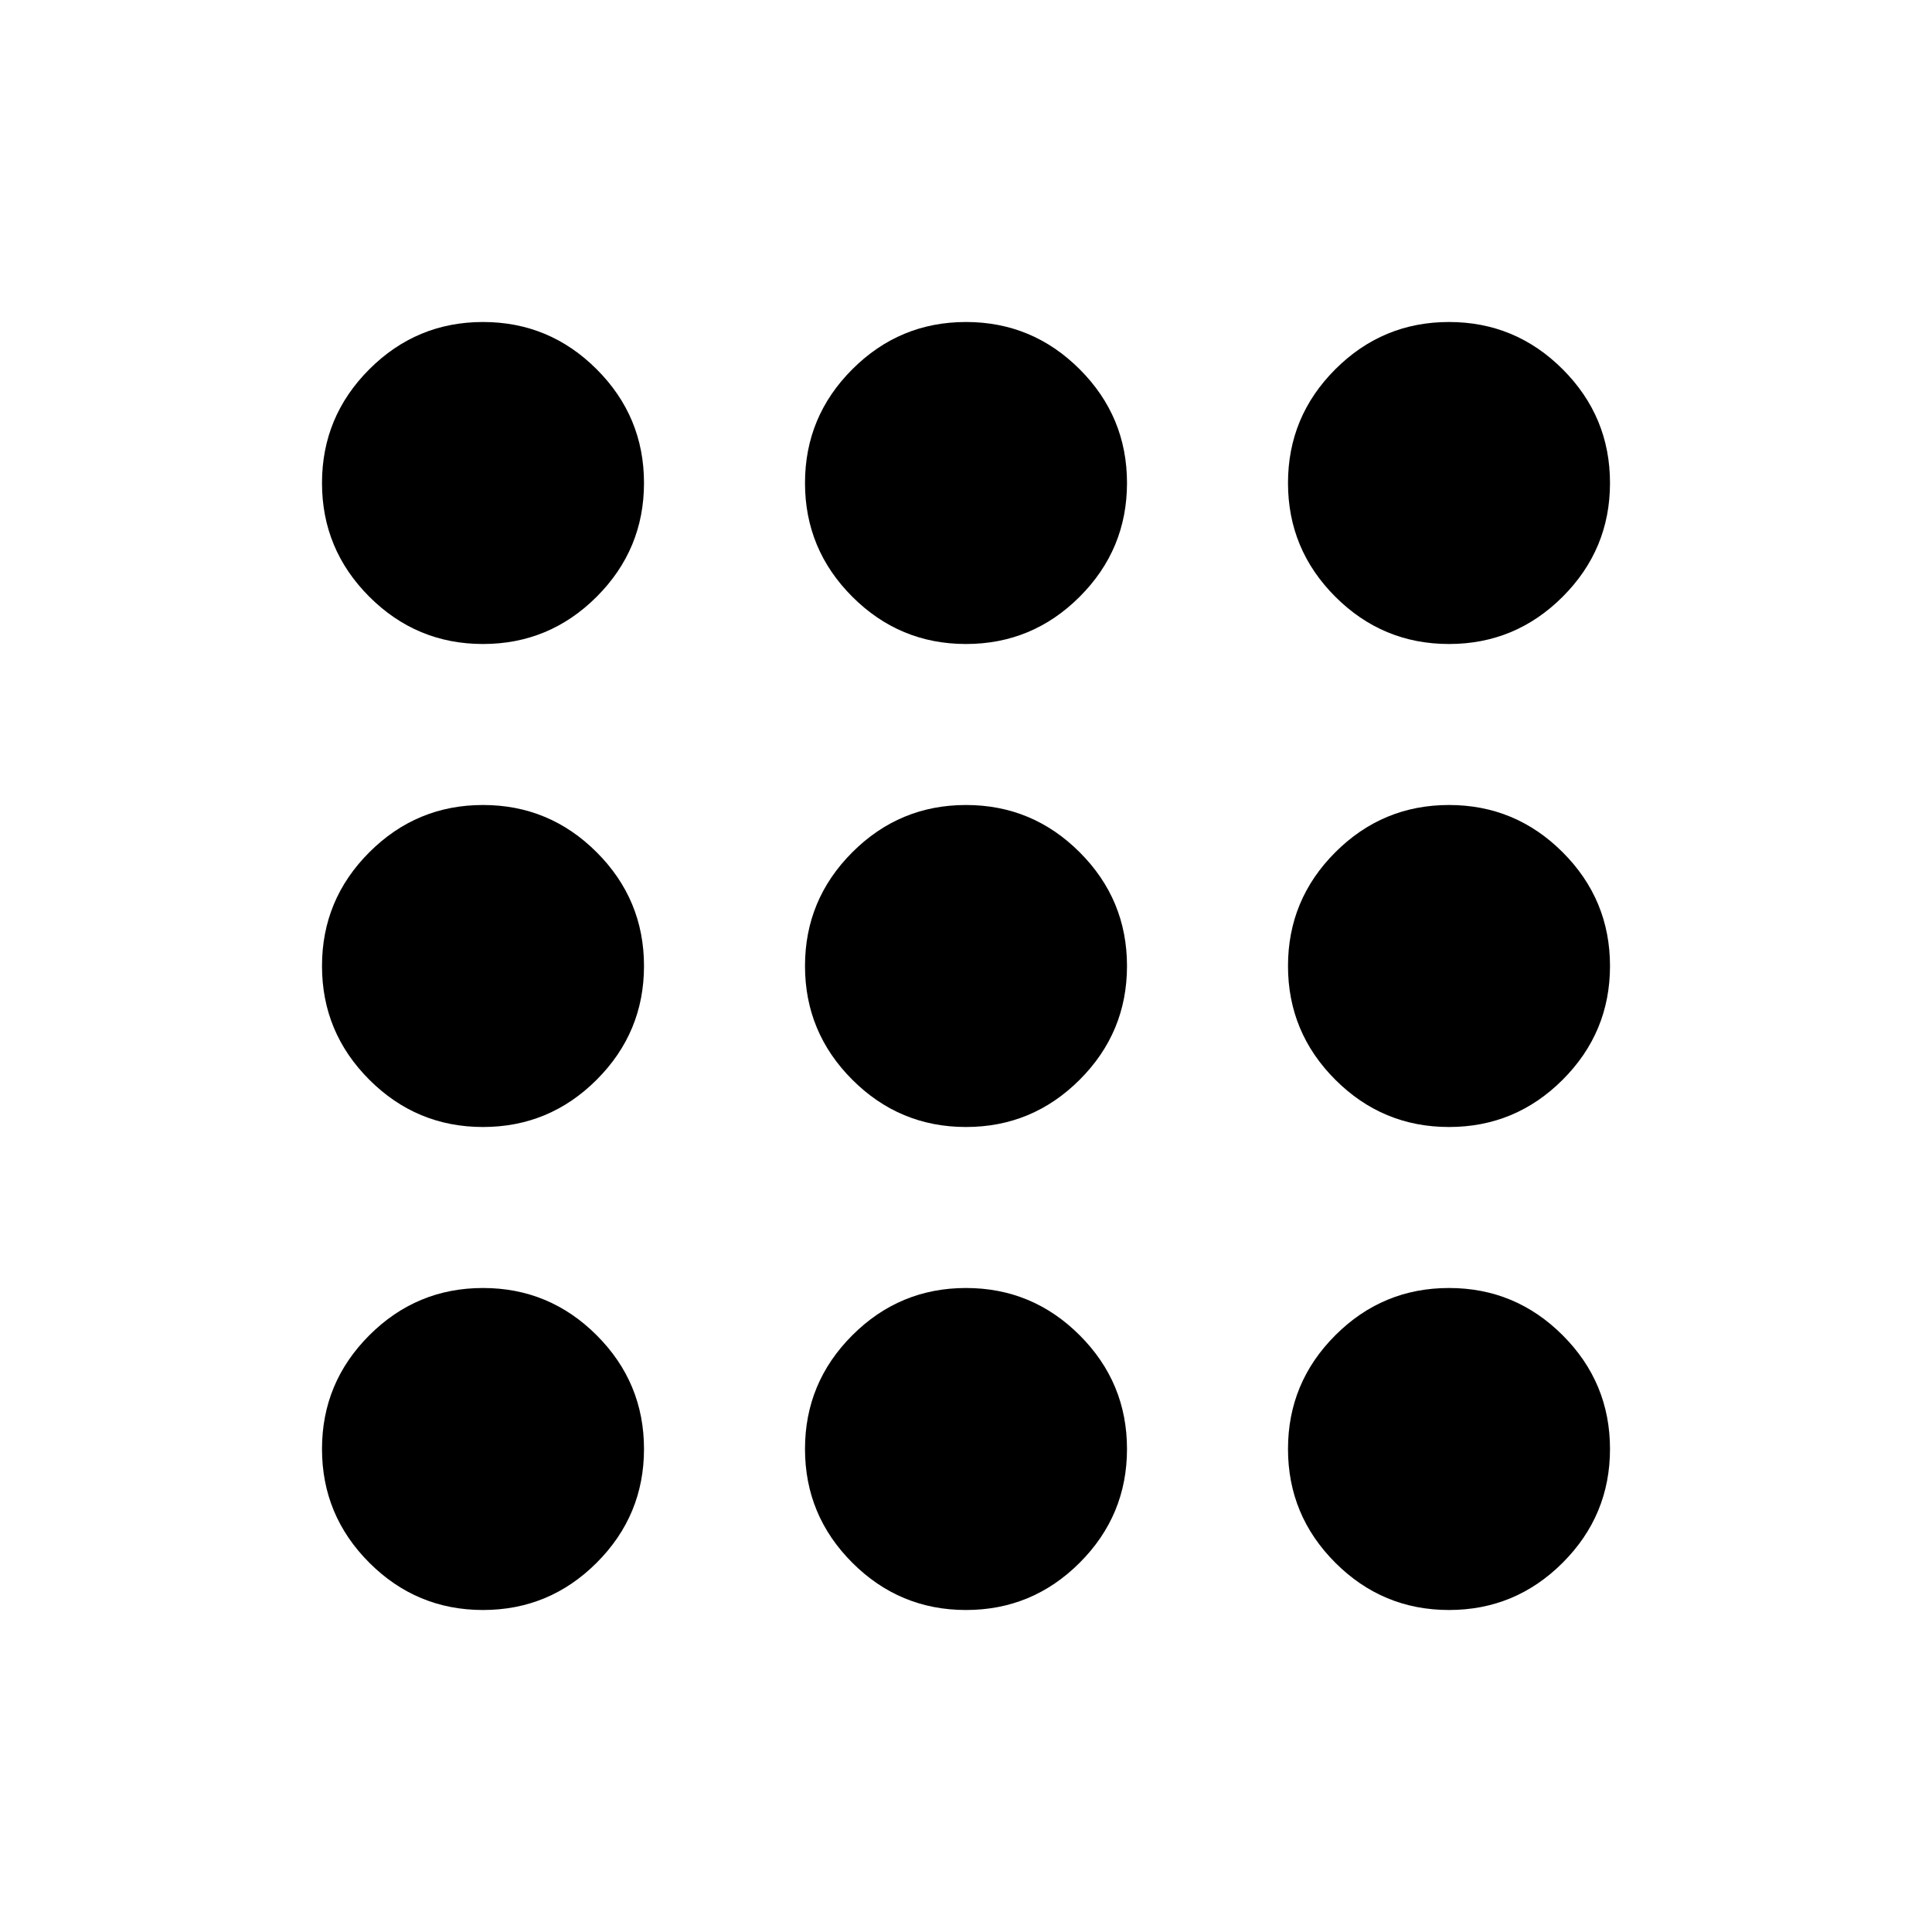
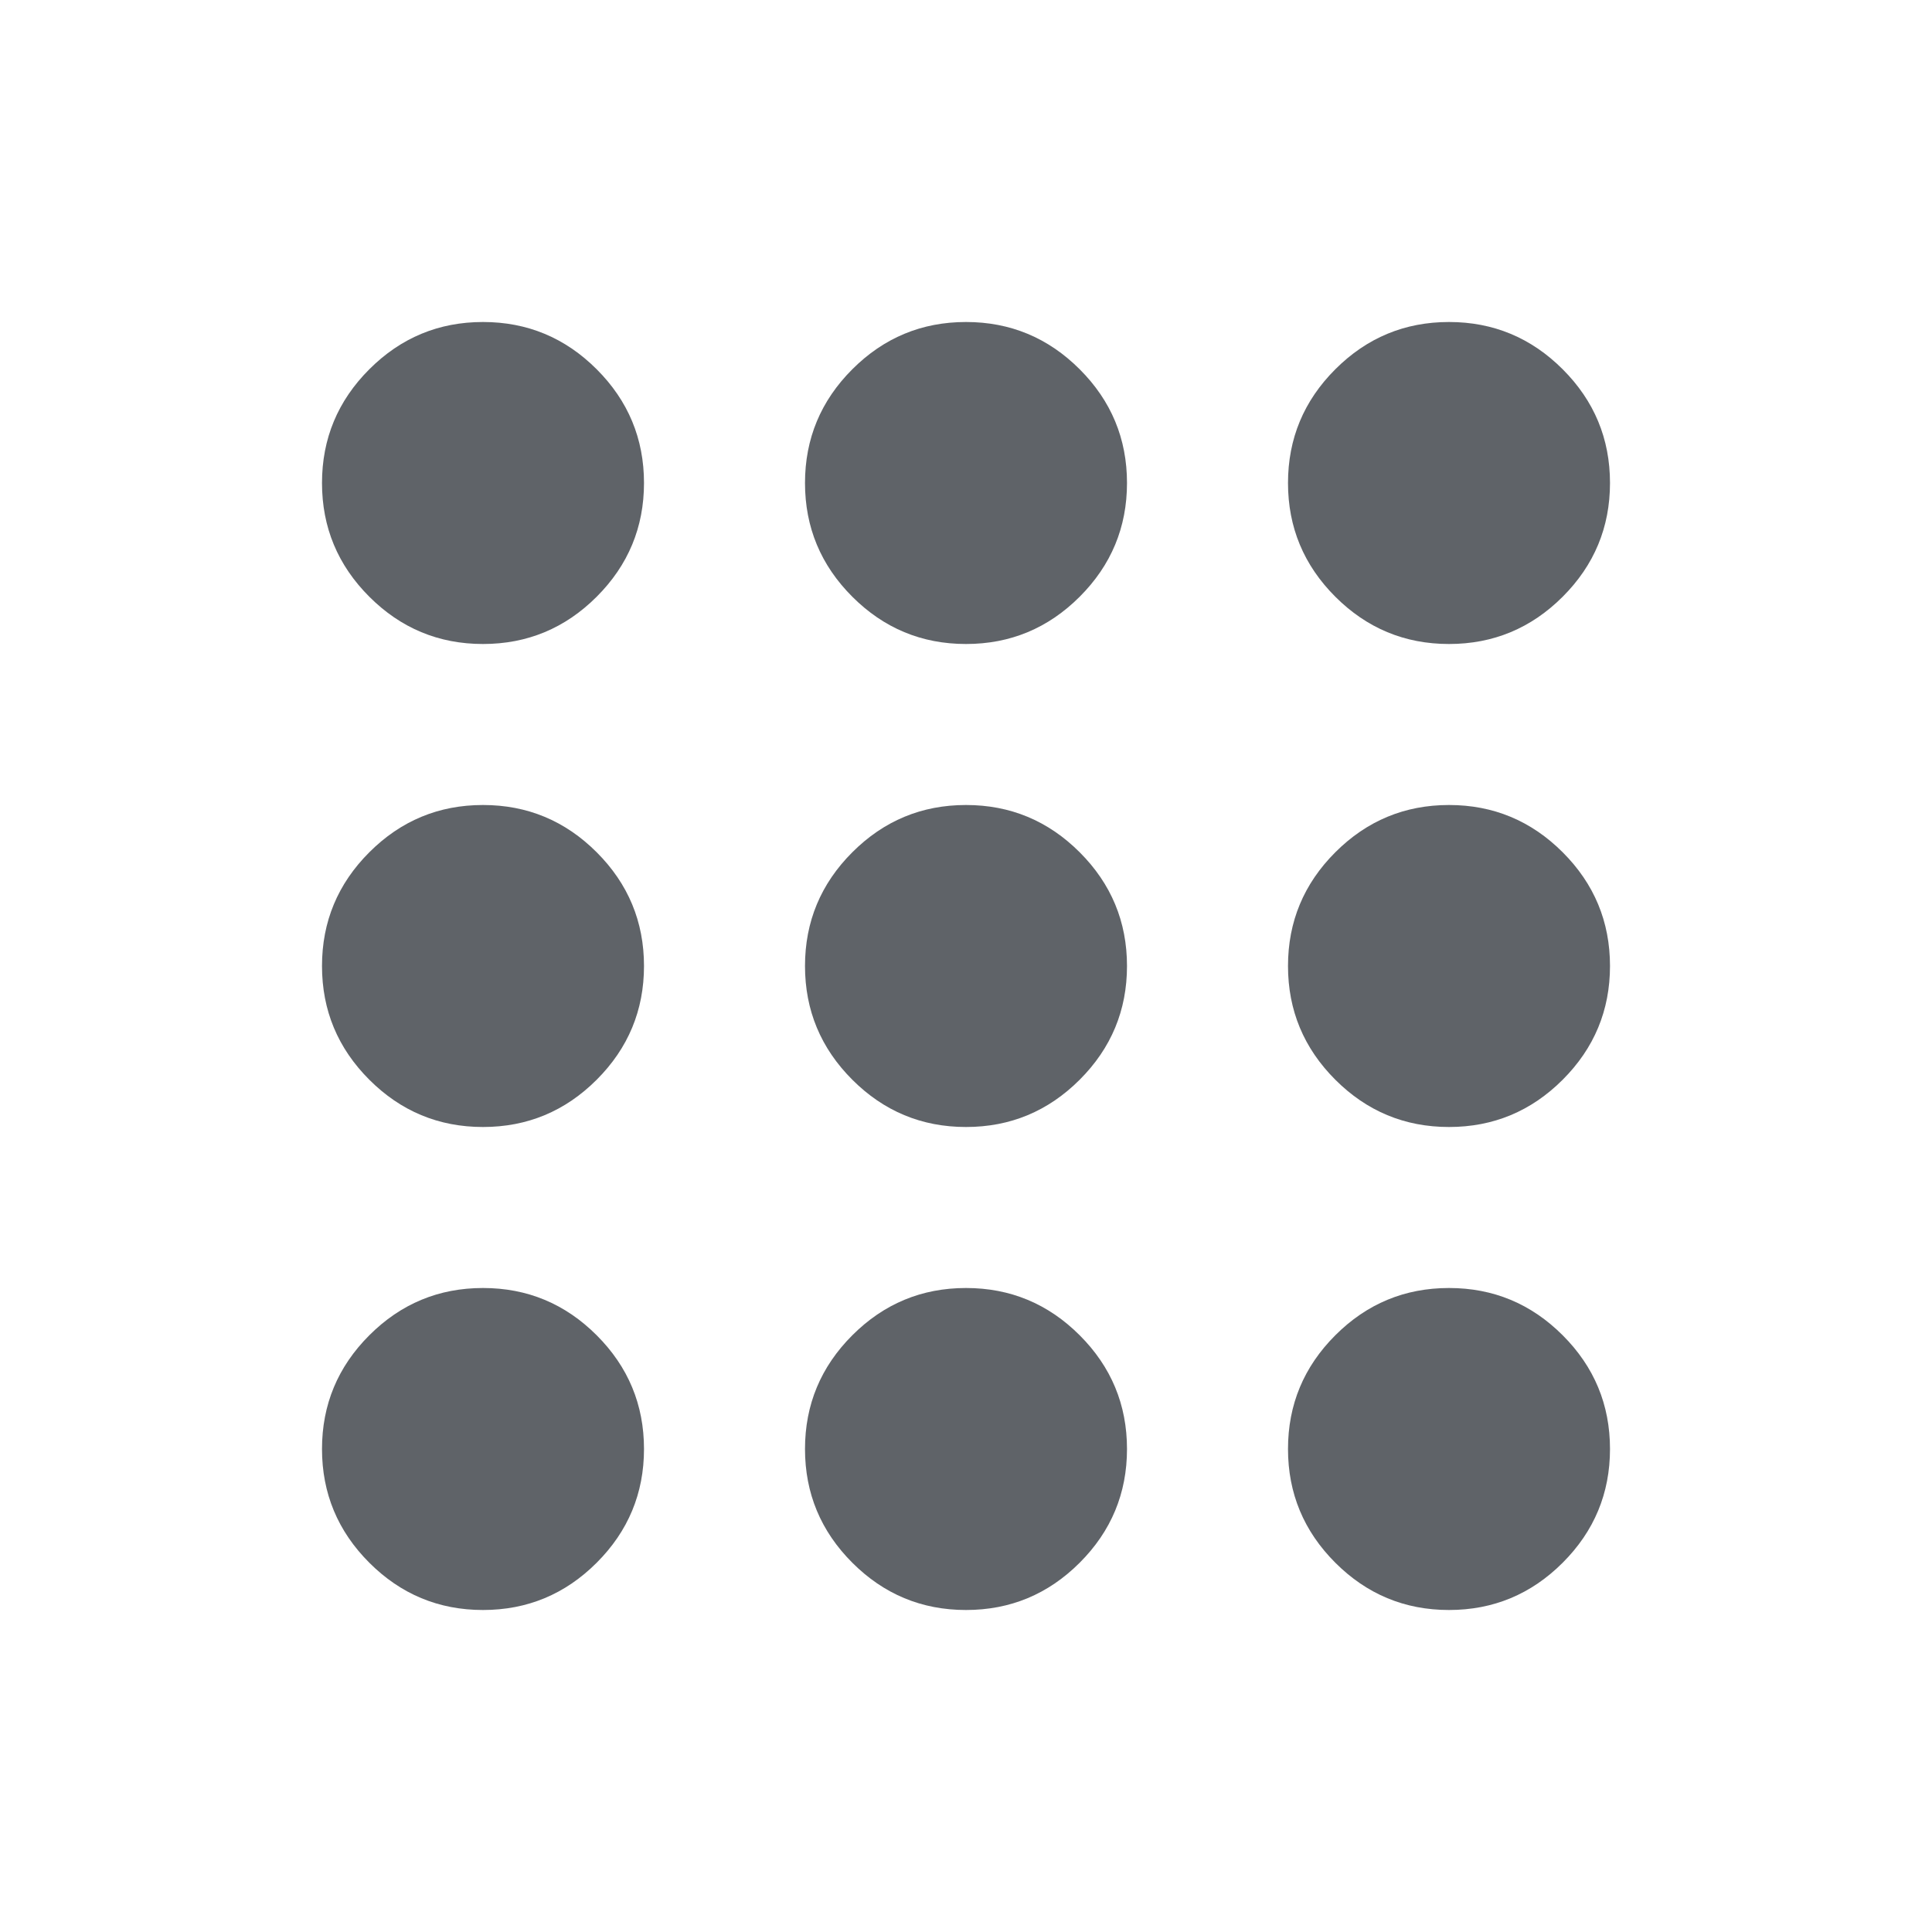
- <svg xmlns="http://www.w3.org/2000/svg" height="24" viewBox="0 -960 960 960" width="24">
+ <svg xmlns="http://www.w3.org/2000/svg" height="24" viewBox="0 -960 960 960" width="24" fill="#5f6368">
  <path d="M240-160q-33 0-56.5-23.5T160-240q0-33 23.5-56.5T240-320q33 0 56.5 23.5T320-240q0 33-23.5 56.5T240-160Zm240 0q-33 0-56.5-23.5T400-240q0-33 23.5-56.5T480-320q33 0 56.5 23.5T560-240q0 33-23.5 56.5T480-160Zm240 0q-33 0-56.5-23.5T640-240q0-33 23.5-56.5T720-320q33 0 56.5 23.5T800-240q0 33-23.5 56.5T720-160ZM240-400q-33 0-56.5-23.5T160-480q0-33 23.5-56.5T240-560q33 0 56.5 23.5T320-480q0 33-23.5 56.5T240-400Zm240 0q-33 0-56.5-23.5T400-480q0-33 23.5-56.5T480-560q33 0 56.5 23.5T560-480q0 33-23.5 56.5T480-400Zm240 0q-33 0-56.5-23.5T640-480q0-33 23.5-56.5T720-560q33 0 56.5 23.5T800-480q0 33-23.5 56.5T720-400ZM240-640q-33 0-56.5-23.5T160-720q0-33 23.5-56.5T240-800q33 0 56.5 23.5T320-720q0 33-23.5 56.5T240-640Zm240 0q-33 0-56.5-23.5T400-720q0-33 23.5-56.5T480-800q33 0 56.5 23.5T560-720q0 33-23.5 56.5T480-640Zm240 0q-33 0-56.5-23.5T640-720q0-33 23.5-56.5T720-800q33 0 56.5 23.5T800-720q0 33-23.5 56.5T720-640Z" />
</svg>
